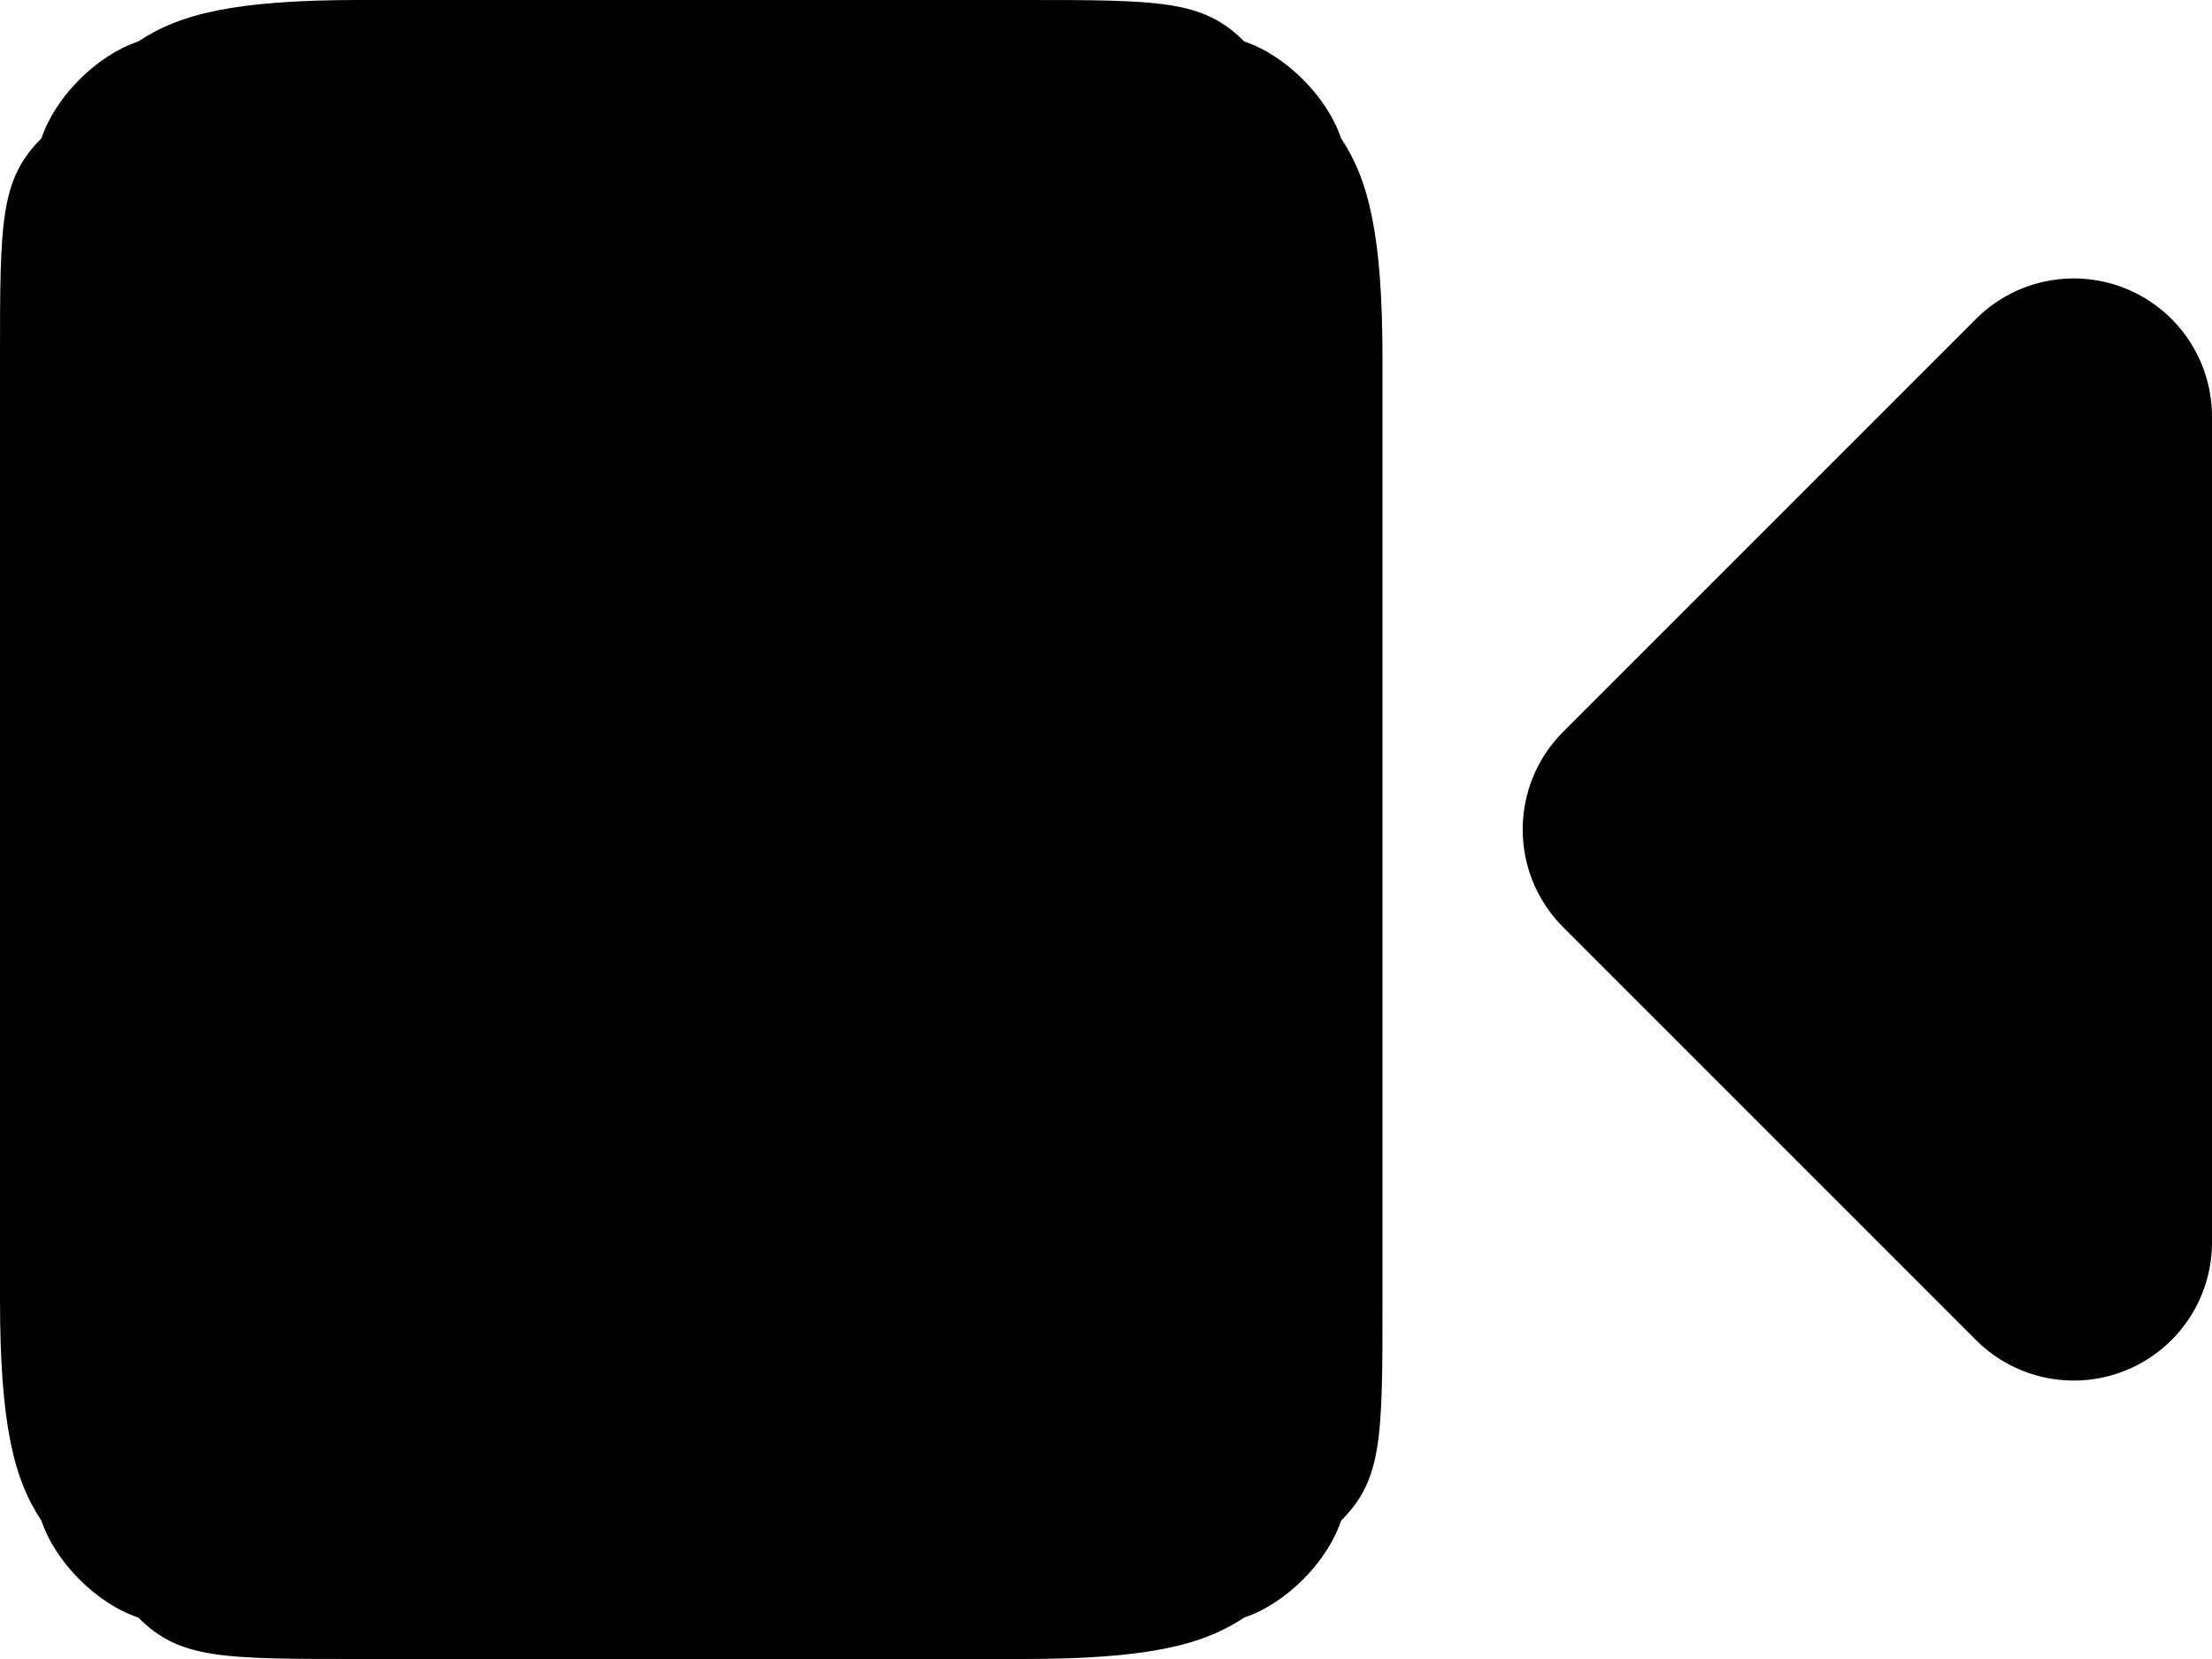
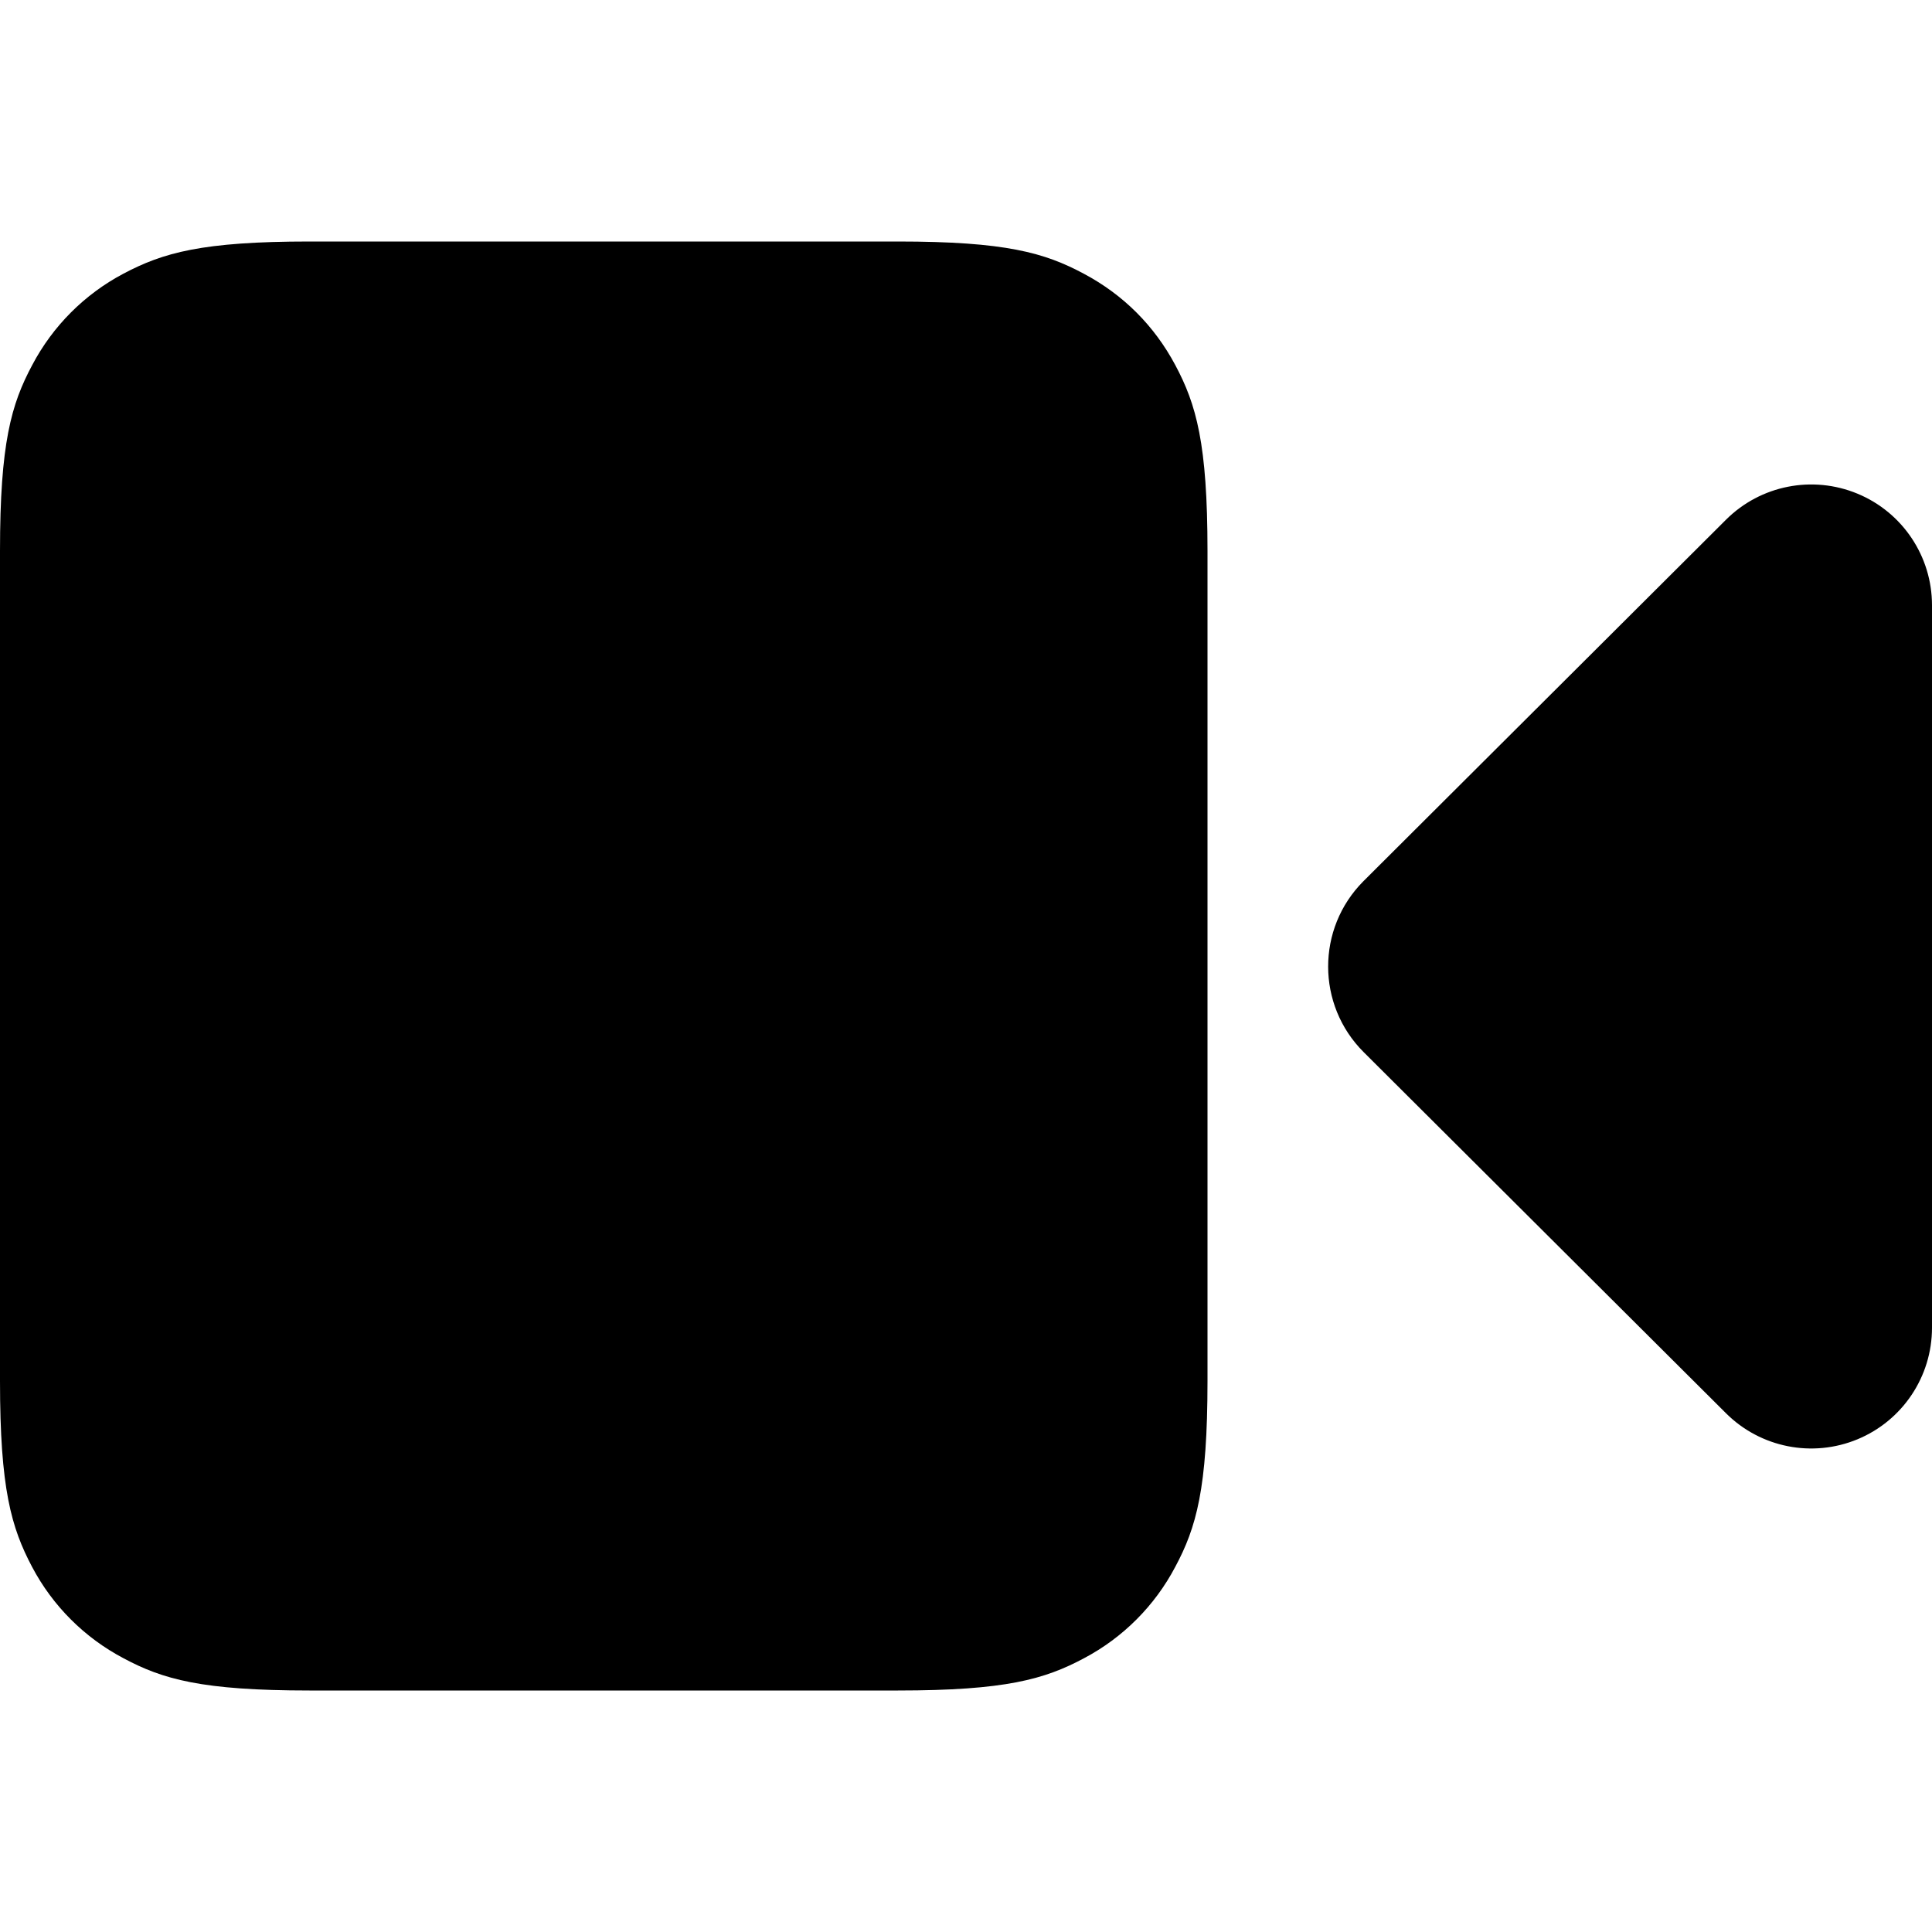
- <svg xmlns="http://www.w3.org/2000/svg" width="16" height="12" viewBox="0 0 16 12">
-   <path id="a" d="M2.6 0h4.8c1 0 1.3 0 1.6.3.3.1.6.4.7.7.2.3.3.7.3 1.6v6.8c0 1 0 1.3-.3 1.6-.1.3-.4.6-.7.7-.3.2-.7.3-1.6.3H2.6c-1 0-1.3 0-1.6-.3-.3-.1-.6-.4-.7-.7-.2-.3-.3-.7-.3-1.6V2.6c0-1 0-1.3.3-1.6C.4.7.7.4 1 .3c.3-.2.7-.3 1.6-.3zm8.7 5.3l3-3A1 1 0 0 1 16 3v6a1 1 0 0 1-1.7.7l-3-3a1 1 0 0 1 0-1.4z" />
+ <svg xmlns="http://www.w3.org/2000/svg" viewBox="0 0 16 16" width="16" height="16">
+   <path d="M2.564 2h4.872c.892 0 1.215.093 1.54.267.327.174.583.43.757.756.174.326.267.65.267 1.54v6.873c0 .892-.093 1.215-.267 1.54a1.81 1.81 0 01-.756.757c-.326.174-.65.267-1.54.267H2.563c-.892 0-1.215-.093-1.54-.267a1.81 1.81 0 01-.757-.756C.093 12.65 0 12.327 0 11.437V4.563c0-.892.093-1.215.267-1.54a1.81 1.81 0 01.756-.757C1.35 2.093 1.673 2 2.563 2zm8.729 5.296l3.001-2.992A1 1 0 0116 5.012v5.984a1 1 0 01-1.706.708l-3.001-2.991a1.001 1.001 0 01-.002-1.415l.002-.002z" fill="#000" fill-rule="evenodd" />
</svg>
